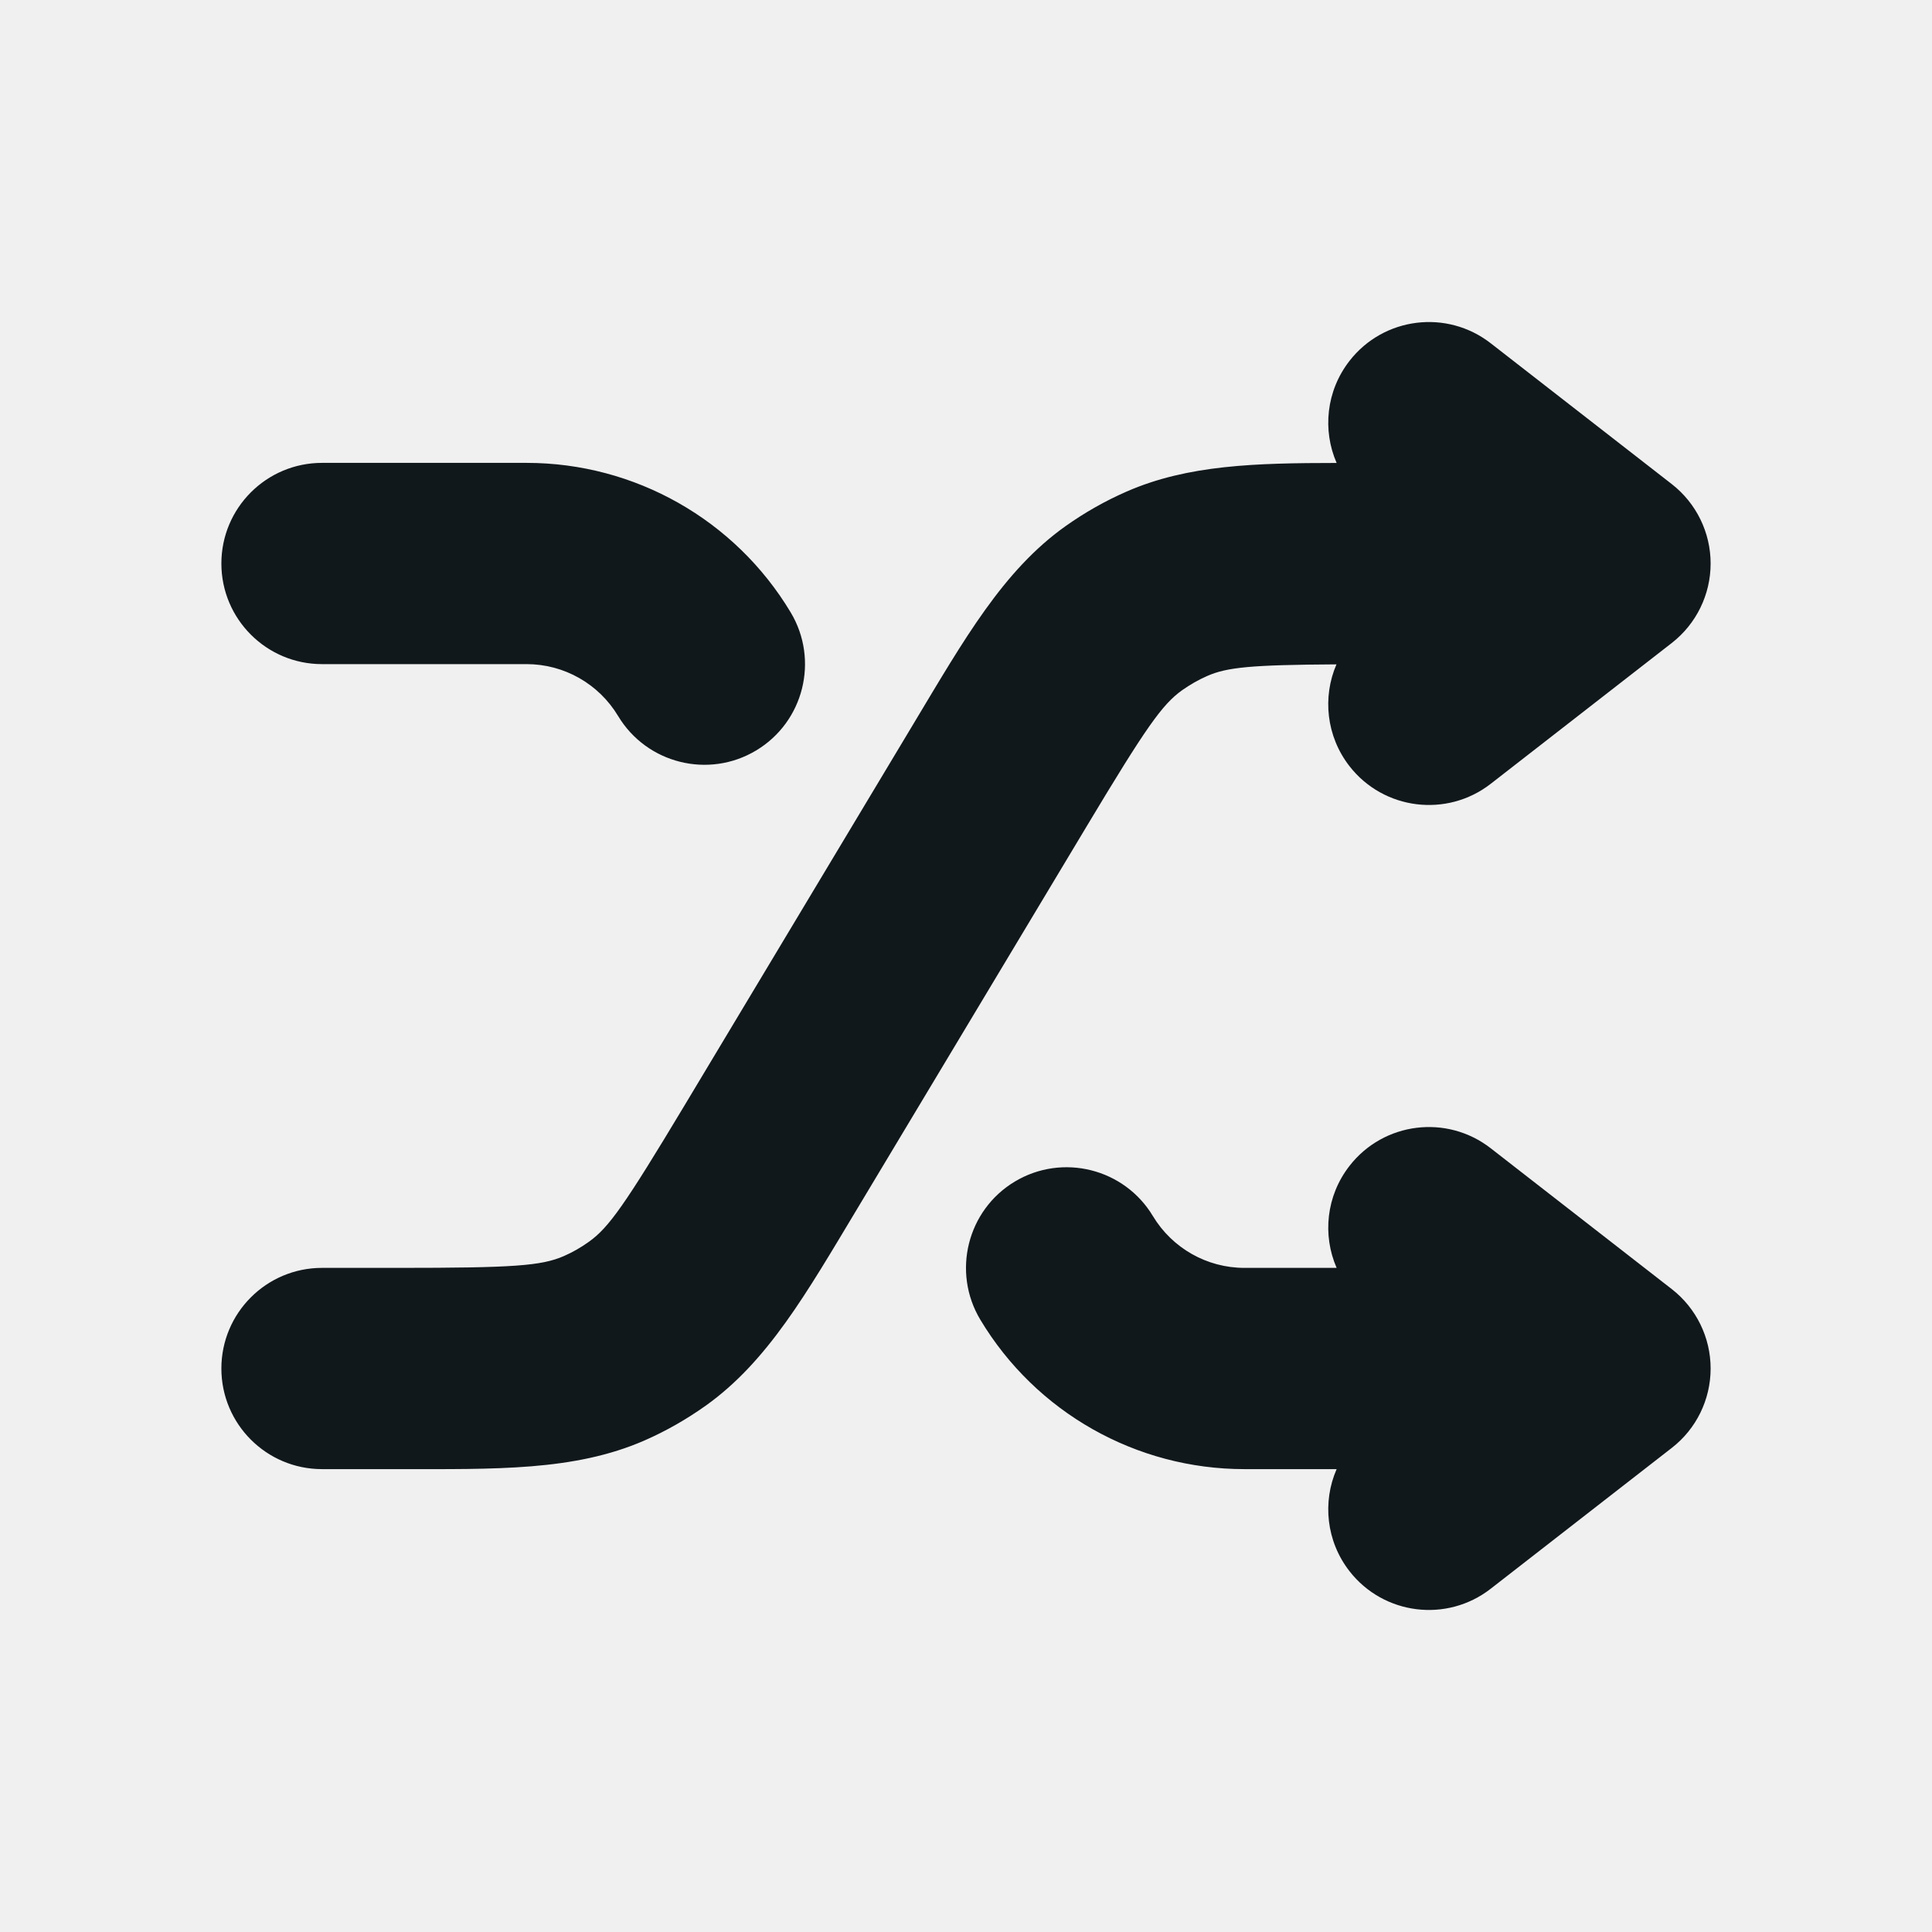
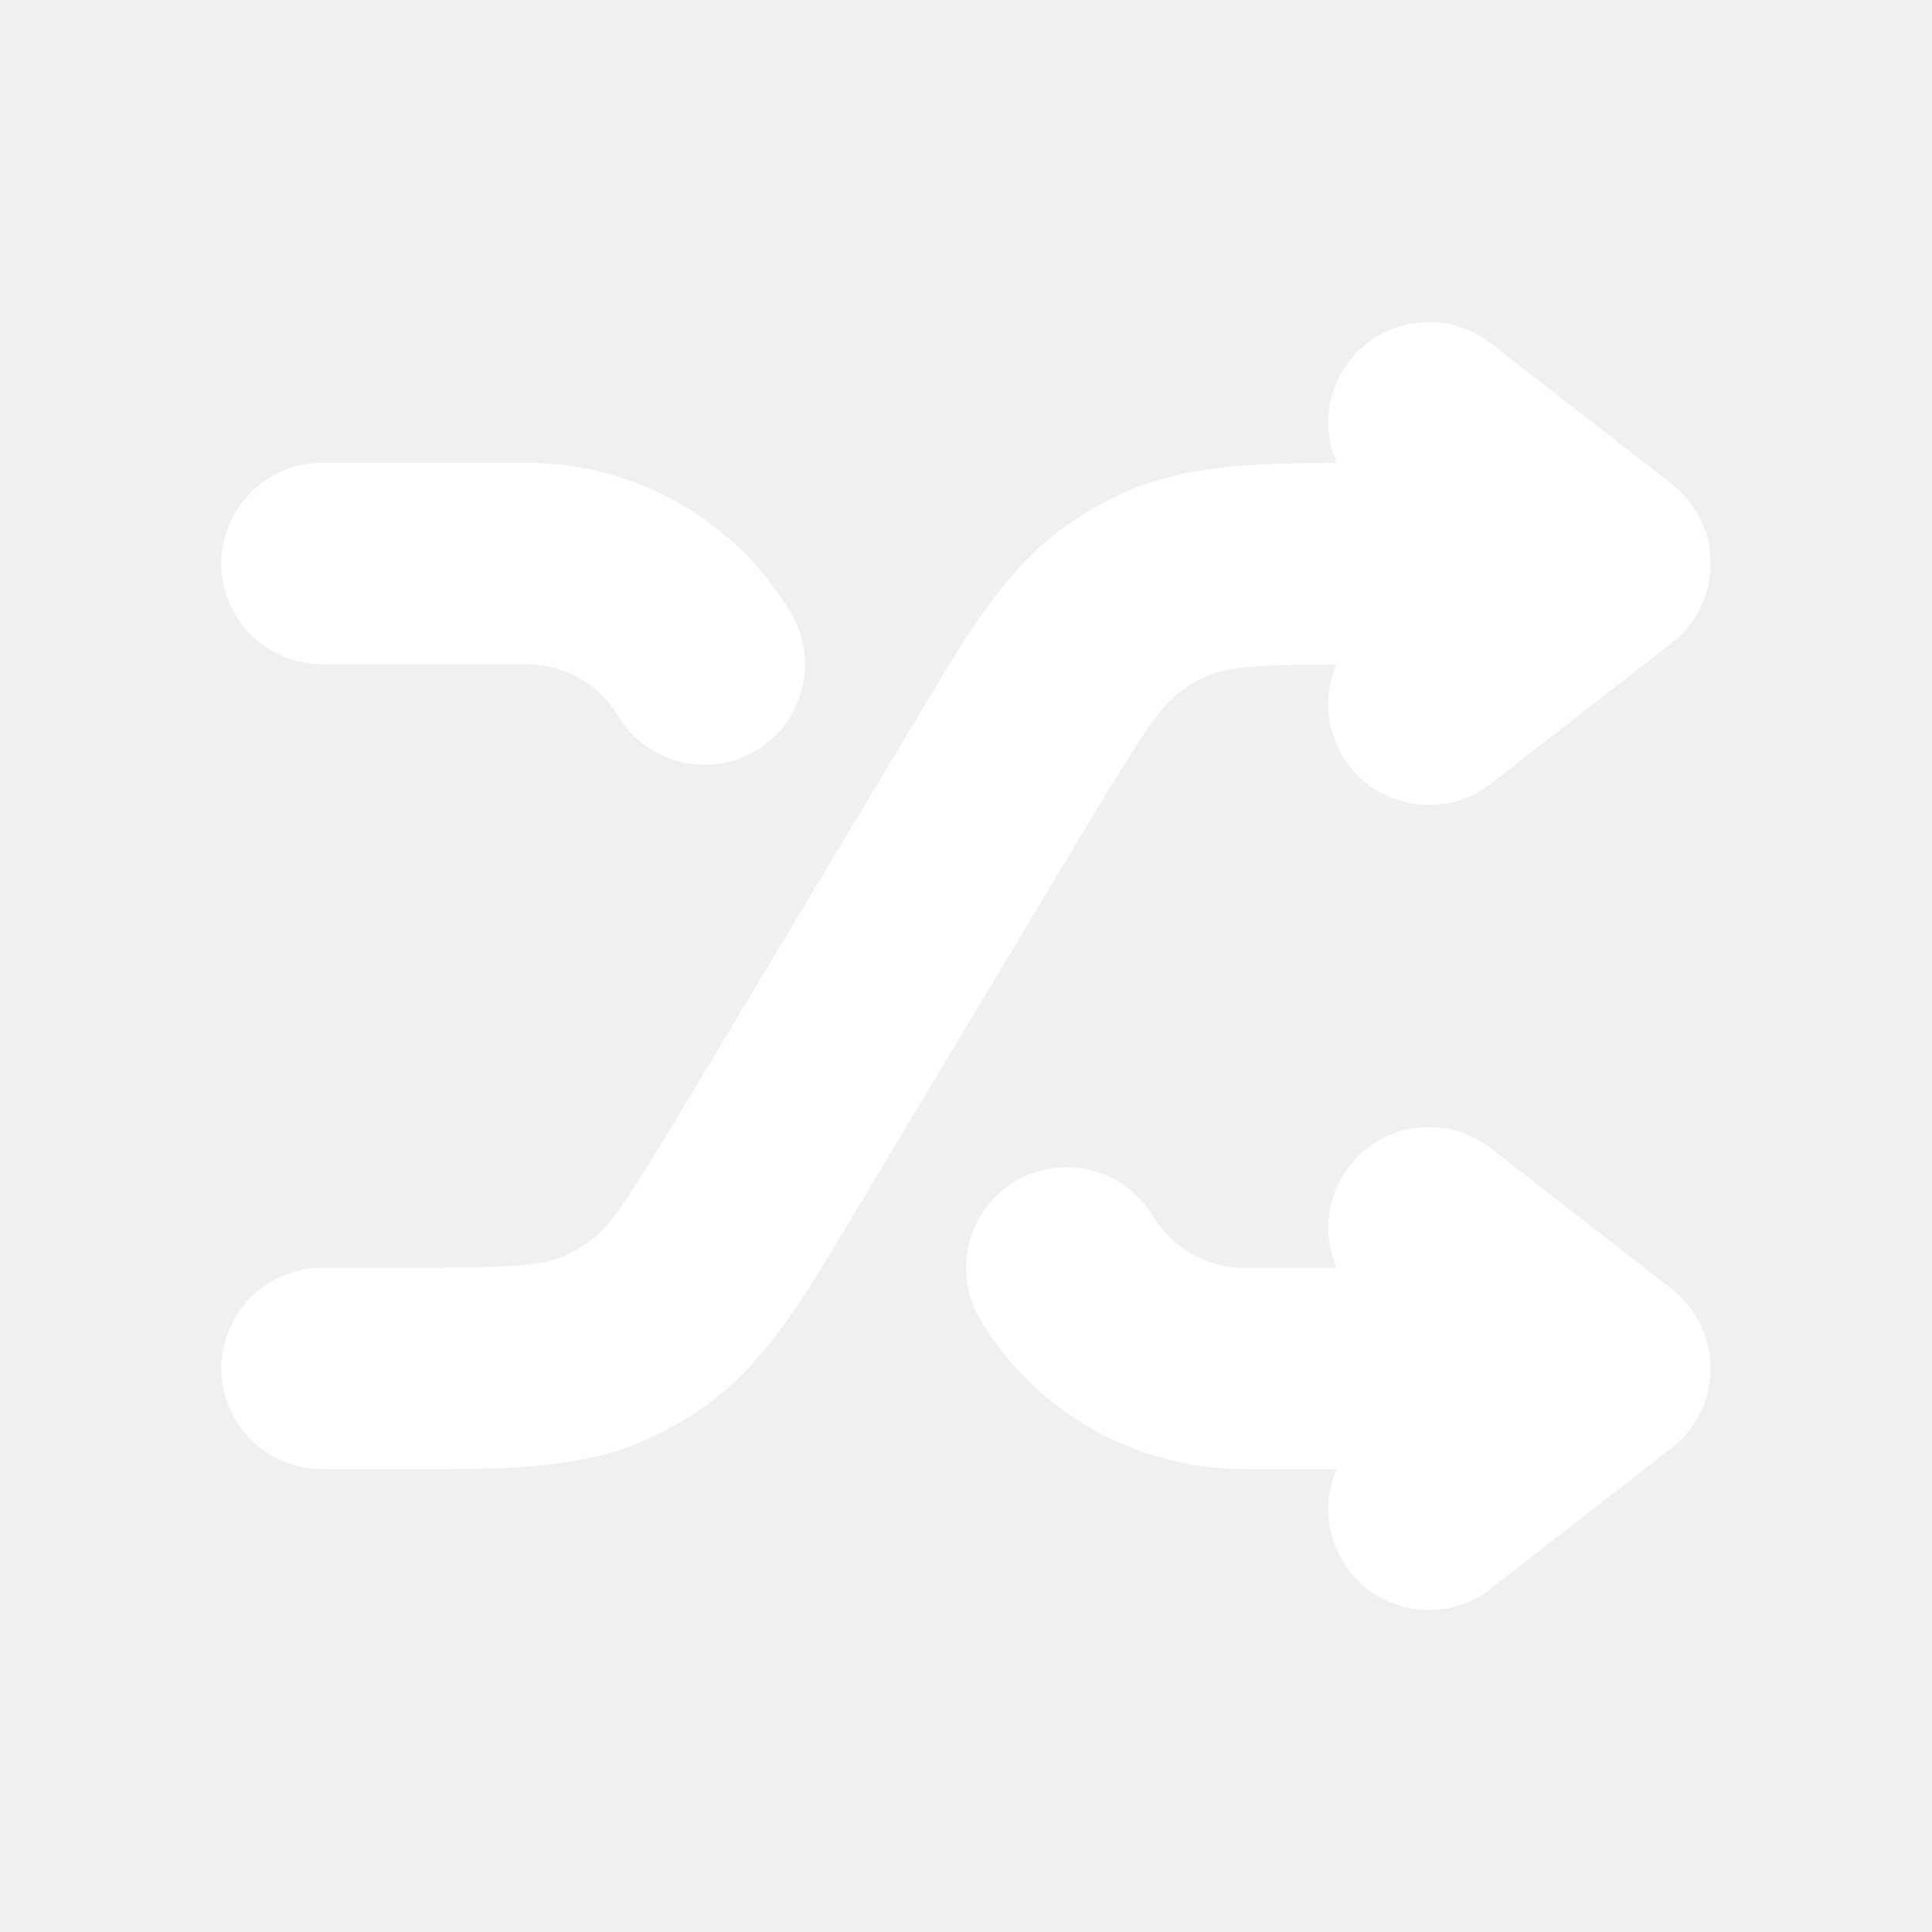
<svg xmlns="http://www.w3.org/2000/svg" width="24" height="24" viewBox="0 0 24 24" fill="none">
-   <path d="M16.764 14.483C17.188 13.938 17.973 13.84 18.518 14.264L20.768 16.014C21.072 16.251 21.25 16.615 21.25 17C21.25 17.386 21.072 17.75 20.768 17.986L18.518 19.736C17.973 20.16 17.188 20.062 16.764 19.518C16.473 19.144 16.427 18.656 16.604 18.25H15.458C14.115 18.25 12.869 17.546 12.178 16.394C11.823 15.802 12.015 15.033 12.606 14.678C13.198 14.323 13.967 14.515 14.322 15.107C14.562 15.505 14.993 15.75 15.458 15.75H16.604C16.427 15.344 16.473 14.857 16.764 14.483ZM16.764 4.483C17.188 3.938 17.973 3.84 18.518 4.264L20.768 6.014C21.072 6.251 21.25 6.615 21.25 7C21.25 7.386 21.072 7.75 20.768 7.987L18.518 9.737C17.973 10.16 17.188 10.062 16.764 9.518C16.474 9.145 16.427 8.658 16.602 8.253C15.542 8.259 15.243 8.289 14.997 8.397C14.887 8.445 14.783 8.505 14.685 8.574C14.437 8.751 14.238 9.033 13.499 10.265L10.645 15.022C10.021 16.06 9.539 16.912 8.765 17.463C8.527 17.632 8.272 17.778 8.004 17.895C7.133 18.275 6.154 18.25 4.942 18.25H4C3.31 18.25 2.75 17.69 2.75 17C2.75 16.31 3.31 15.75 4 15.75H4.942C6.379 15.75 6.724 15.725 7.003 15.604C7.113 15.556 7.218 15.496 7.315 15.426C7.563 15.25 7.762 14.967 8.501 13.736L11.355 8.979C11.979 7.94 12.461 7.088 13.235 6.537C13.473 6.368 13.728 6.223 13.996 6.106C14.755 5.774 15.597 5.752 16.604 5.751C16.427 5.345 16.473 4.857 16.764 4.483ZM6.542 5.75C7.885 5.75 9.131 6.455 9.822 7.607C10.177 8.199 9.985 8.967 9.394 9.322C8.802 9.678 8.033 9.485 7.678 8.894C7.438 8.495 7.007 8.25 6.542 8.25H4C3.31 8.25 2.75 7.69 2.75 7C2.75 6.31 3.31 5.75 4 5.75H6.542Z" fill="#11181C" style="fill:#11181C;fill:color(display-p3 0.067 0.094 0.11);fill-opacity:1;" />
+   <path d="M16.764 14.483C17.188 13.938 17.973 13.84 18.518 14.264L20.768 16.014C21.072 16.251 21.25 16.615 21.25 17C21.25 17.386 21.072 17.75 20.768 17.986L18.518 19.736C17.973 20.16 17.188 20.062 16.764 19.518C16.473 19.144 16.427 18.656 16.604 18.25H15.458C14.115 18.25 12.869 17.546 12.178 16.394C11.823 15.802 12.015 15.033 12.606 14.678C13.198 14.323 13.967 14.515 14.322 15.107C14.562 15.505 14.993 15.75 15.458 15.75H16.604C16.427 15.344 16.473 14.857 16.764 14.483ZM16.764 4.483C17.188 3.938 17.973 3.84 18.518 4.264L20.768 6.014C21.072 6.251 21.25 6.615 21.25 7C21.25 7.386 21.072 7.75 20.768 7.987L18.518 9.737C17.973 10.16 17.188 10.062 16.764 9.518C16.474 9.145 16.427 8.658 16.602 8.253C15.542 8.259 15.243 8.289 14.997 8.397C14.887 8.445 14.783 8.505 14.685 8.574C14.437 8.751 14.238 9.033 13.499 10.265L10.645 15.022C10.021 16.06 9.539 16.912 8.765 17.463C8.527 17.632 8.272 17.778 8.004 17.895C7.133 18.275 6.154 18.25 4.942 18.25H4C3.31 18.25 2.75 17.69 2.75 17C2.75 16.31 3.31 15.75 4 15.75H4.942C6.379 15.75 6.724 15.725 7.003 15.604C7.113 15.556 7.218 15.496 7.315 15.426C7.563 15.25 7.762 14.967 8.501 13.736L11.355 8.979C11.979 7.94 12.461 7.088 13.235 6.537C13.473 6.368 13.728 6.223 13.996 6.106C14.755 5.774 15.597 5.752 16.604 5.751C16.427 5.345 16.473 4.857 16.764 4.483ZM6.542 5.75C7.885 5.75 9.131 6.455 9.822 7.607C10.177 8.199 9.985 8.967 9.394 9.322C8.802 9.678 8.033 9.485 7.678 8.894C7.438 8.495 7.007 8.25 6.542 8.25H4C3.31 8.25 2.75 7.69 2.75 7C2.75 6.31 3.31 5.75 4 5.75H6.542Z" fill="#FFFFFF" />
</svg>
